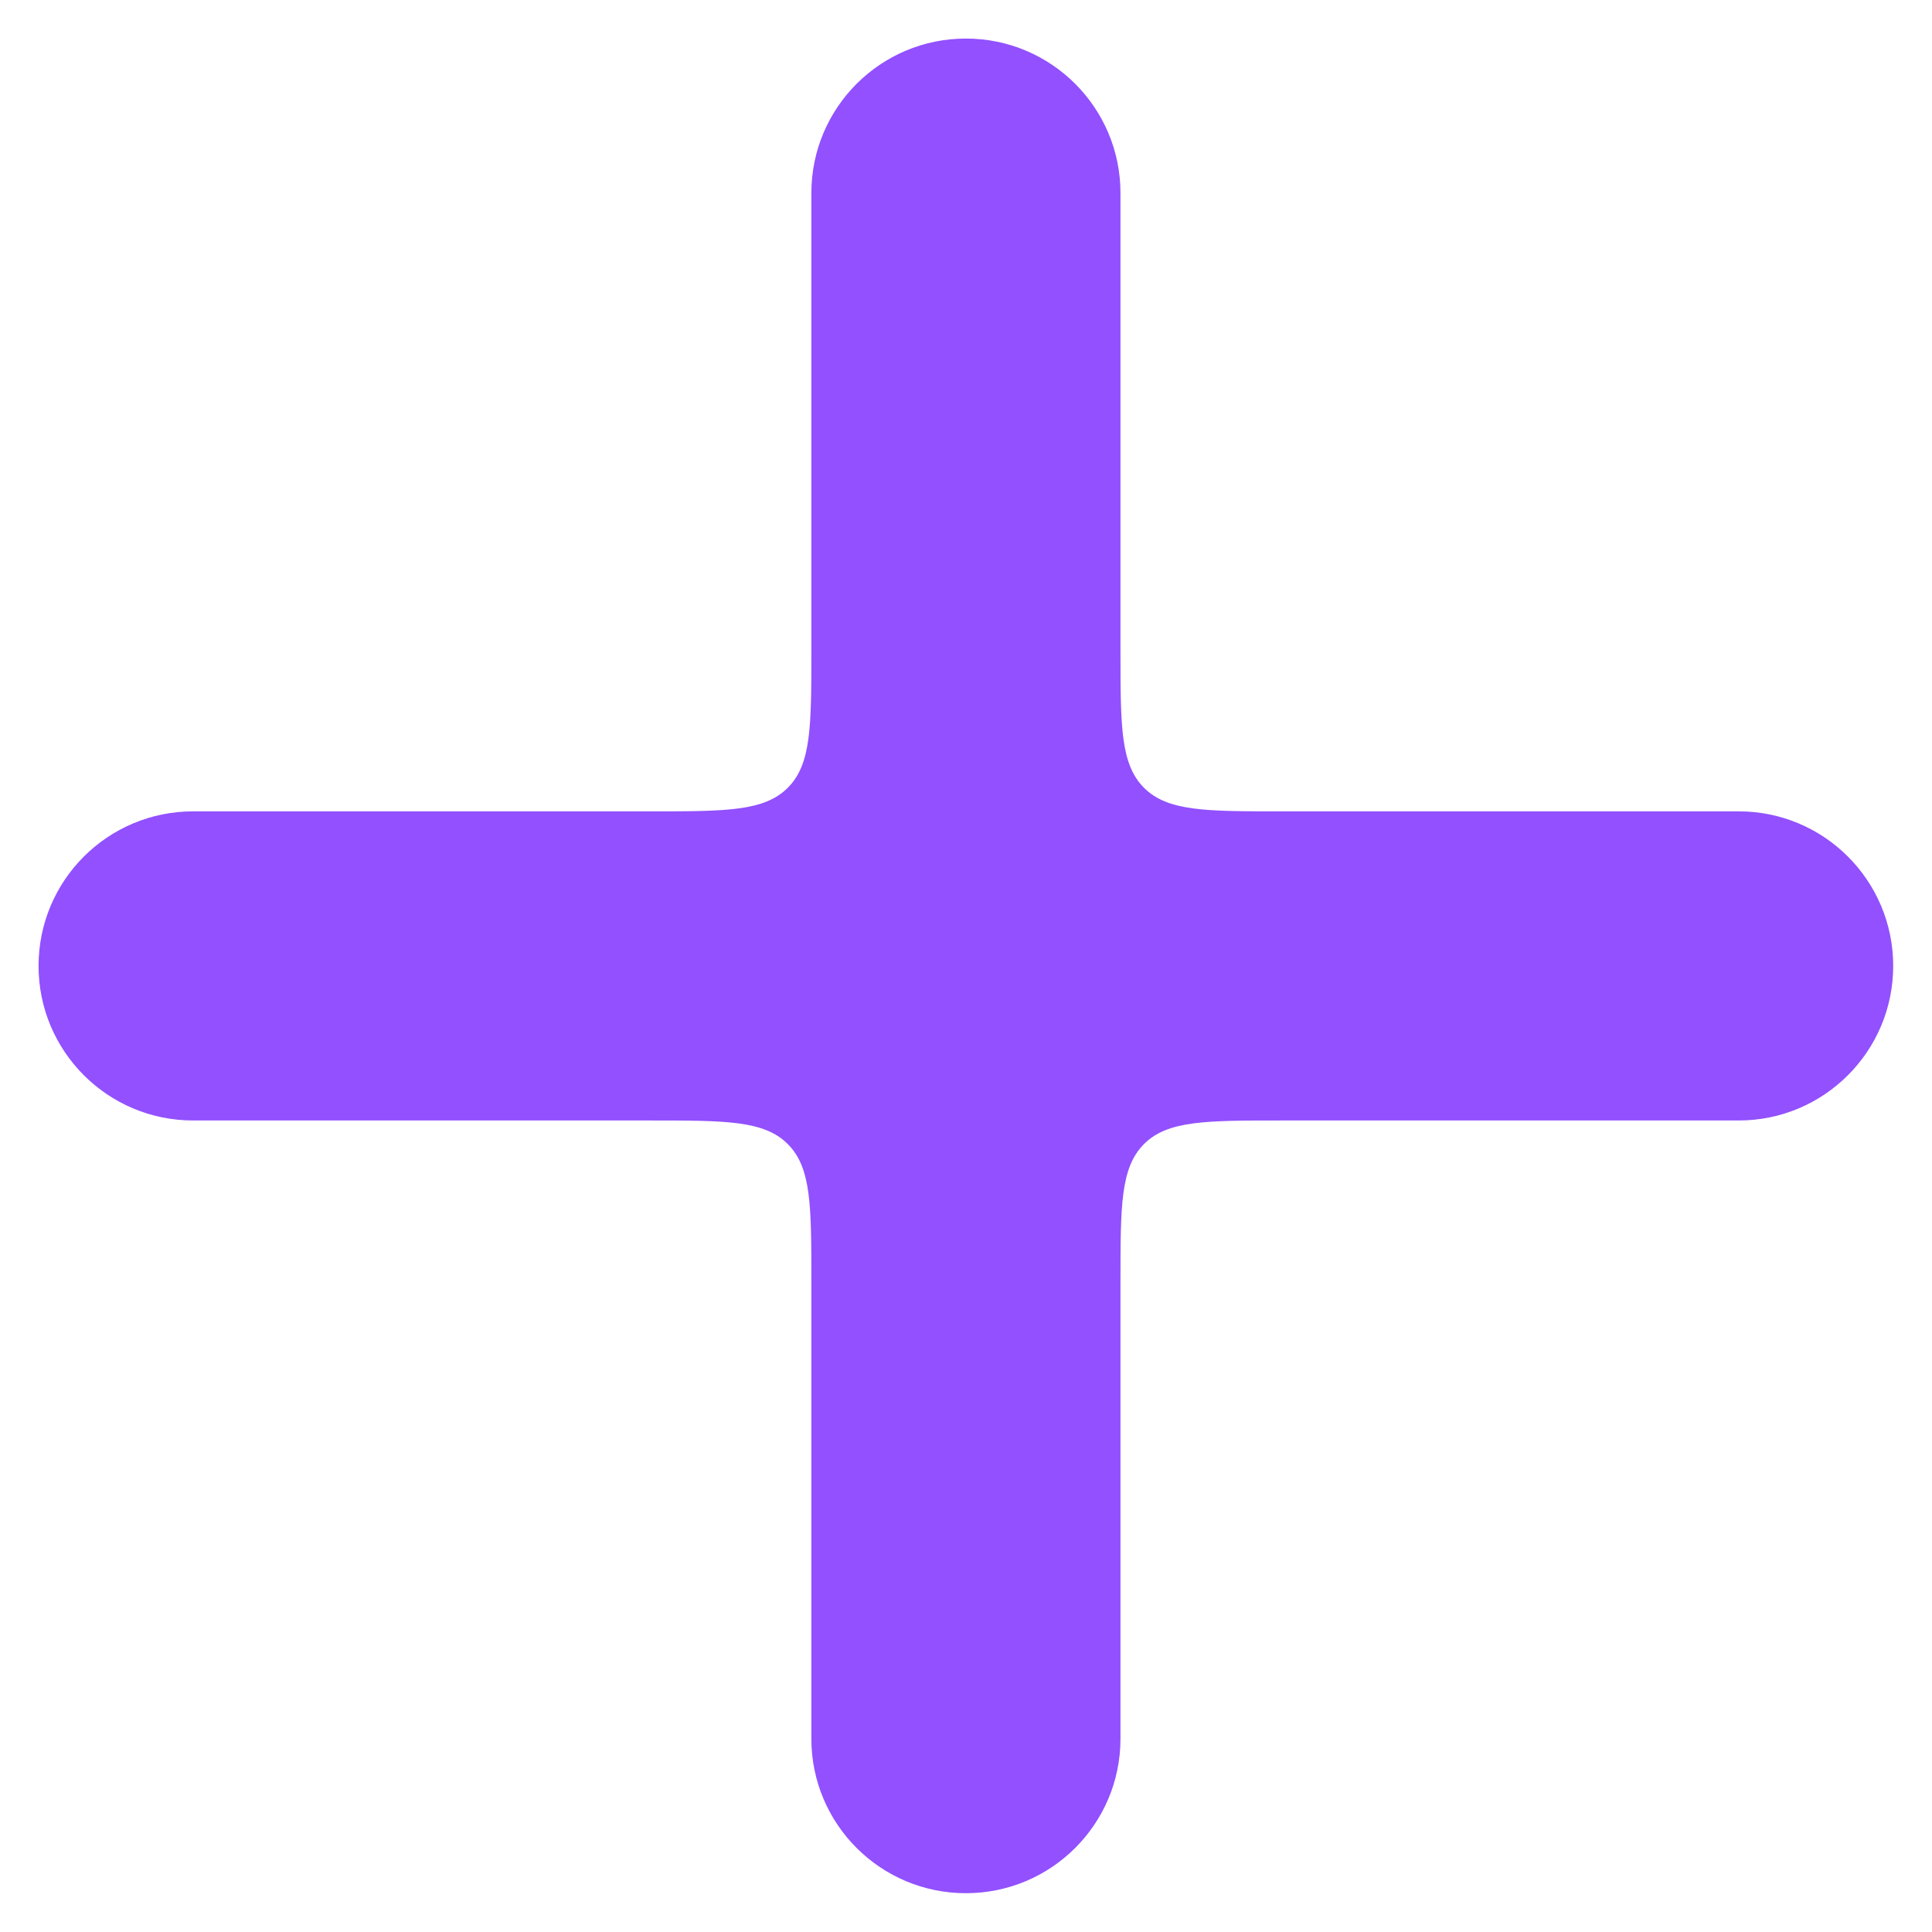
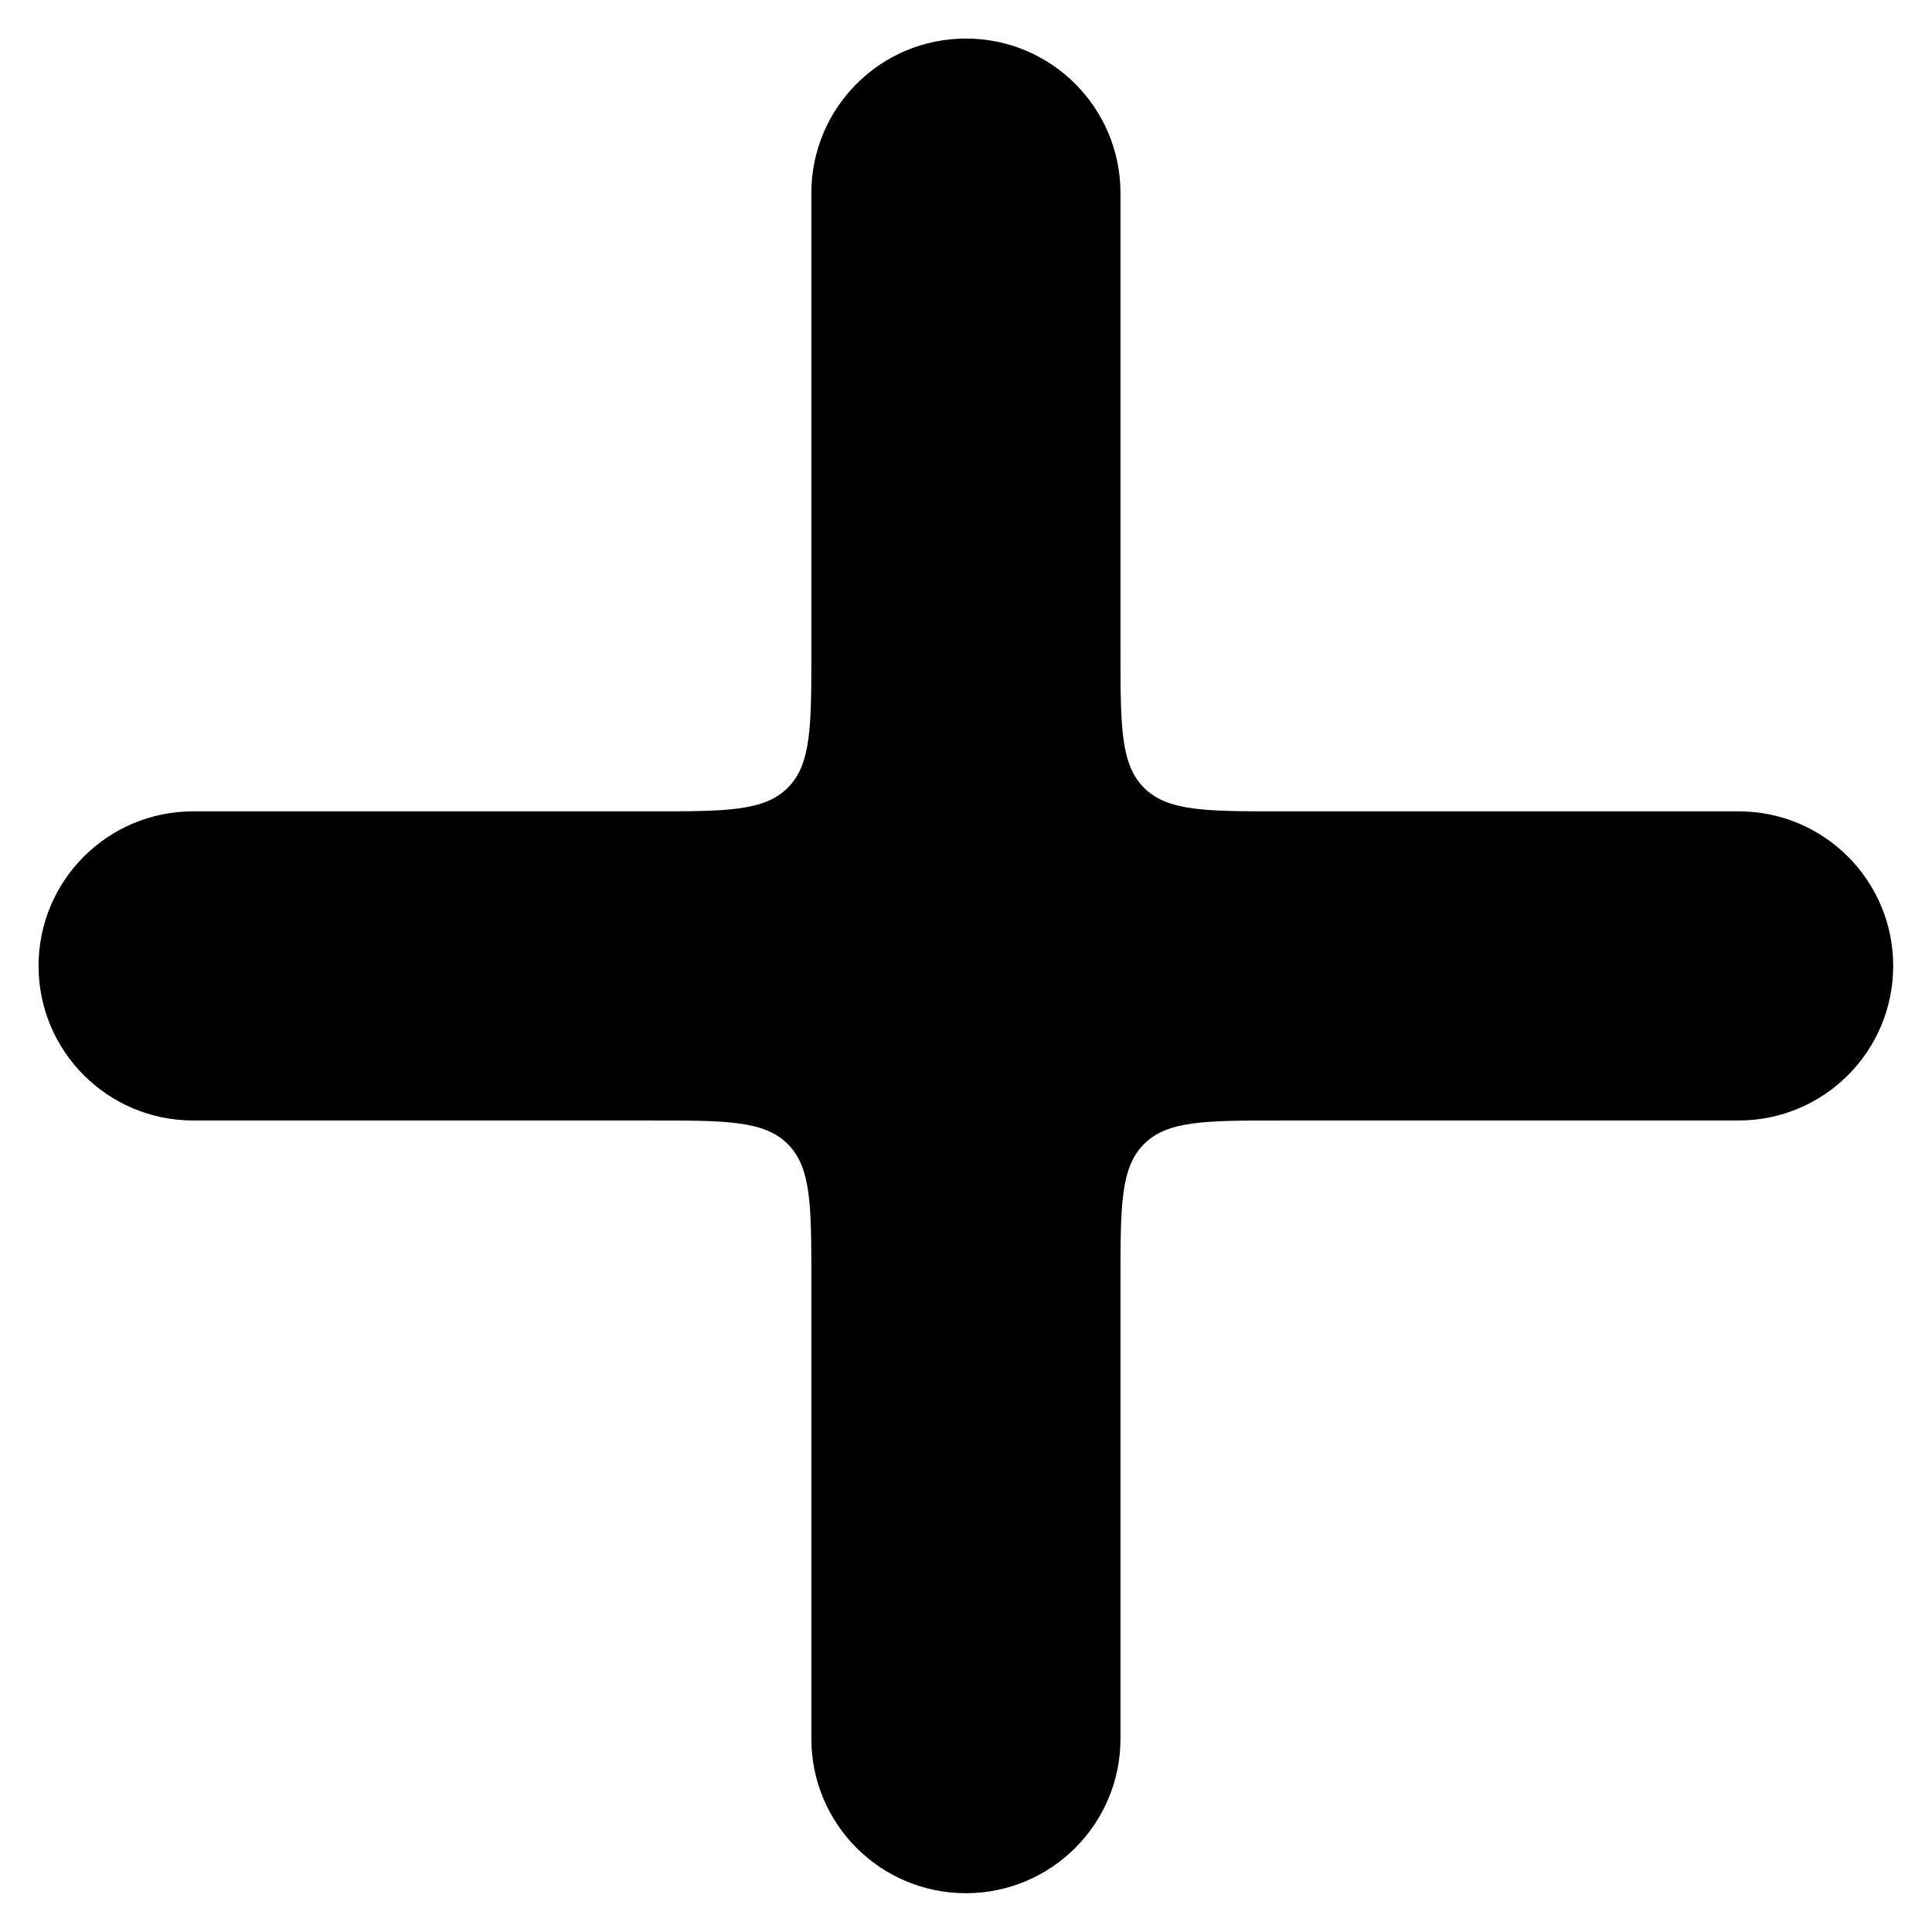
- <svg xmlns="http://www.w3.org/2000/svg" width="24" height="24" viewBox="0 0 24 24" fill="none">
-   <path fill-rule="evenodd" clip-rule="evenodd" d="M13.919 2.399C13.919 1.338 13.059 0.479 11.999 0.479C10.938 0.479 10.079 1.338 10.079 2.399V8.079C10.079 9.022 10.079 9.493 9.786 9.786C9.493 10.079 9.021 10.079 8.079 10.079H2.399C1.338 10.079 0.479 10.938 0.479 11.999C0.479 13.059 1.338 13.919 2.399 13.919H8.079C9.021 13.919 9.493 13.919 9.786 14.212C10.079 14.505 10.079 14.976 10.079 15.919V21.599C10.079 22.659 10.938 23.518 11.999 23.518C13.059 23.518 13.919 22.659 13.919 21.599V15.919C13.919 14.976 13.919 14.505 14.211 14.212C14.504 13.919 14.976 13.919 15.919 13.919H21.599C22.659 13.919 23.518 13.059 23.518 11.999C23.518 10.938 22.659 10.079 21.599 10.079H15.919C14.976 10.079 14.504 10.079 14.211 9.786C13.919 9.493 13.919 9.022 13.919 8.079V2.399Z" fill="#9250FF" />
+ <svg xmlns="http://www.w3.org/2000/svg" width="24" height="24" viewBox="0 0 24 24" fill="currentColor">
+   <path fill-rule="evenodd" clip-rule="evenodd" d="M13.919 2.399C13.919 1.338 13.059 0.479 11.999 0.479C10.938 0.479 10.079 1.338 10.079 2.399V8.079C10.079 9.022 10.079 9.493 9.786 9.786C9.493 10.079 9.021 10.079 8.079 10.079H2.399C1.338 10.079 0.479 10.938 0.479 11.999C0.479 13.059 1.338 13.919 2.399 13.919H8.079C9.021 13.919 9.493 13.919 9.786 14.212C10.079 14.505 10.079 14.976 10.079 15.919V21.599C10.079 22.659 10.938 23.518 11.999 23.518C13.059 23.518 13.919 22.659 13.919 21.599V15.919C13.919 14.976 13.919 14.505 14.211 14.212C14.504 13.919 14.976 13.919 15.919 13.919H21.599C22.659 13.919 23.518 13.059 23.518 11.999C23.518 10.938 22.659 10.079 21.599 10.079H15.919C14.976 10.079 14.504 10.079 14.211 9.786C13.919 9.493 13.919 9.022 13.919 8.079V2.399Z" fill="currentColor" />
</svg>
